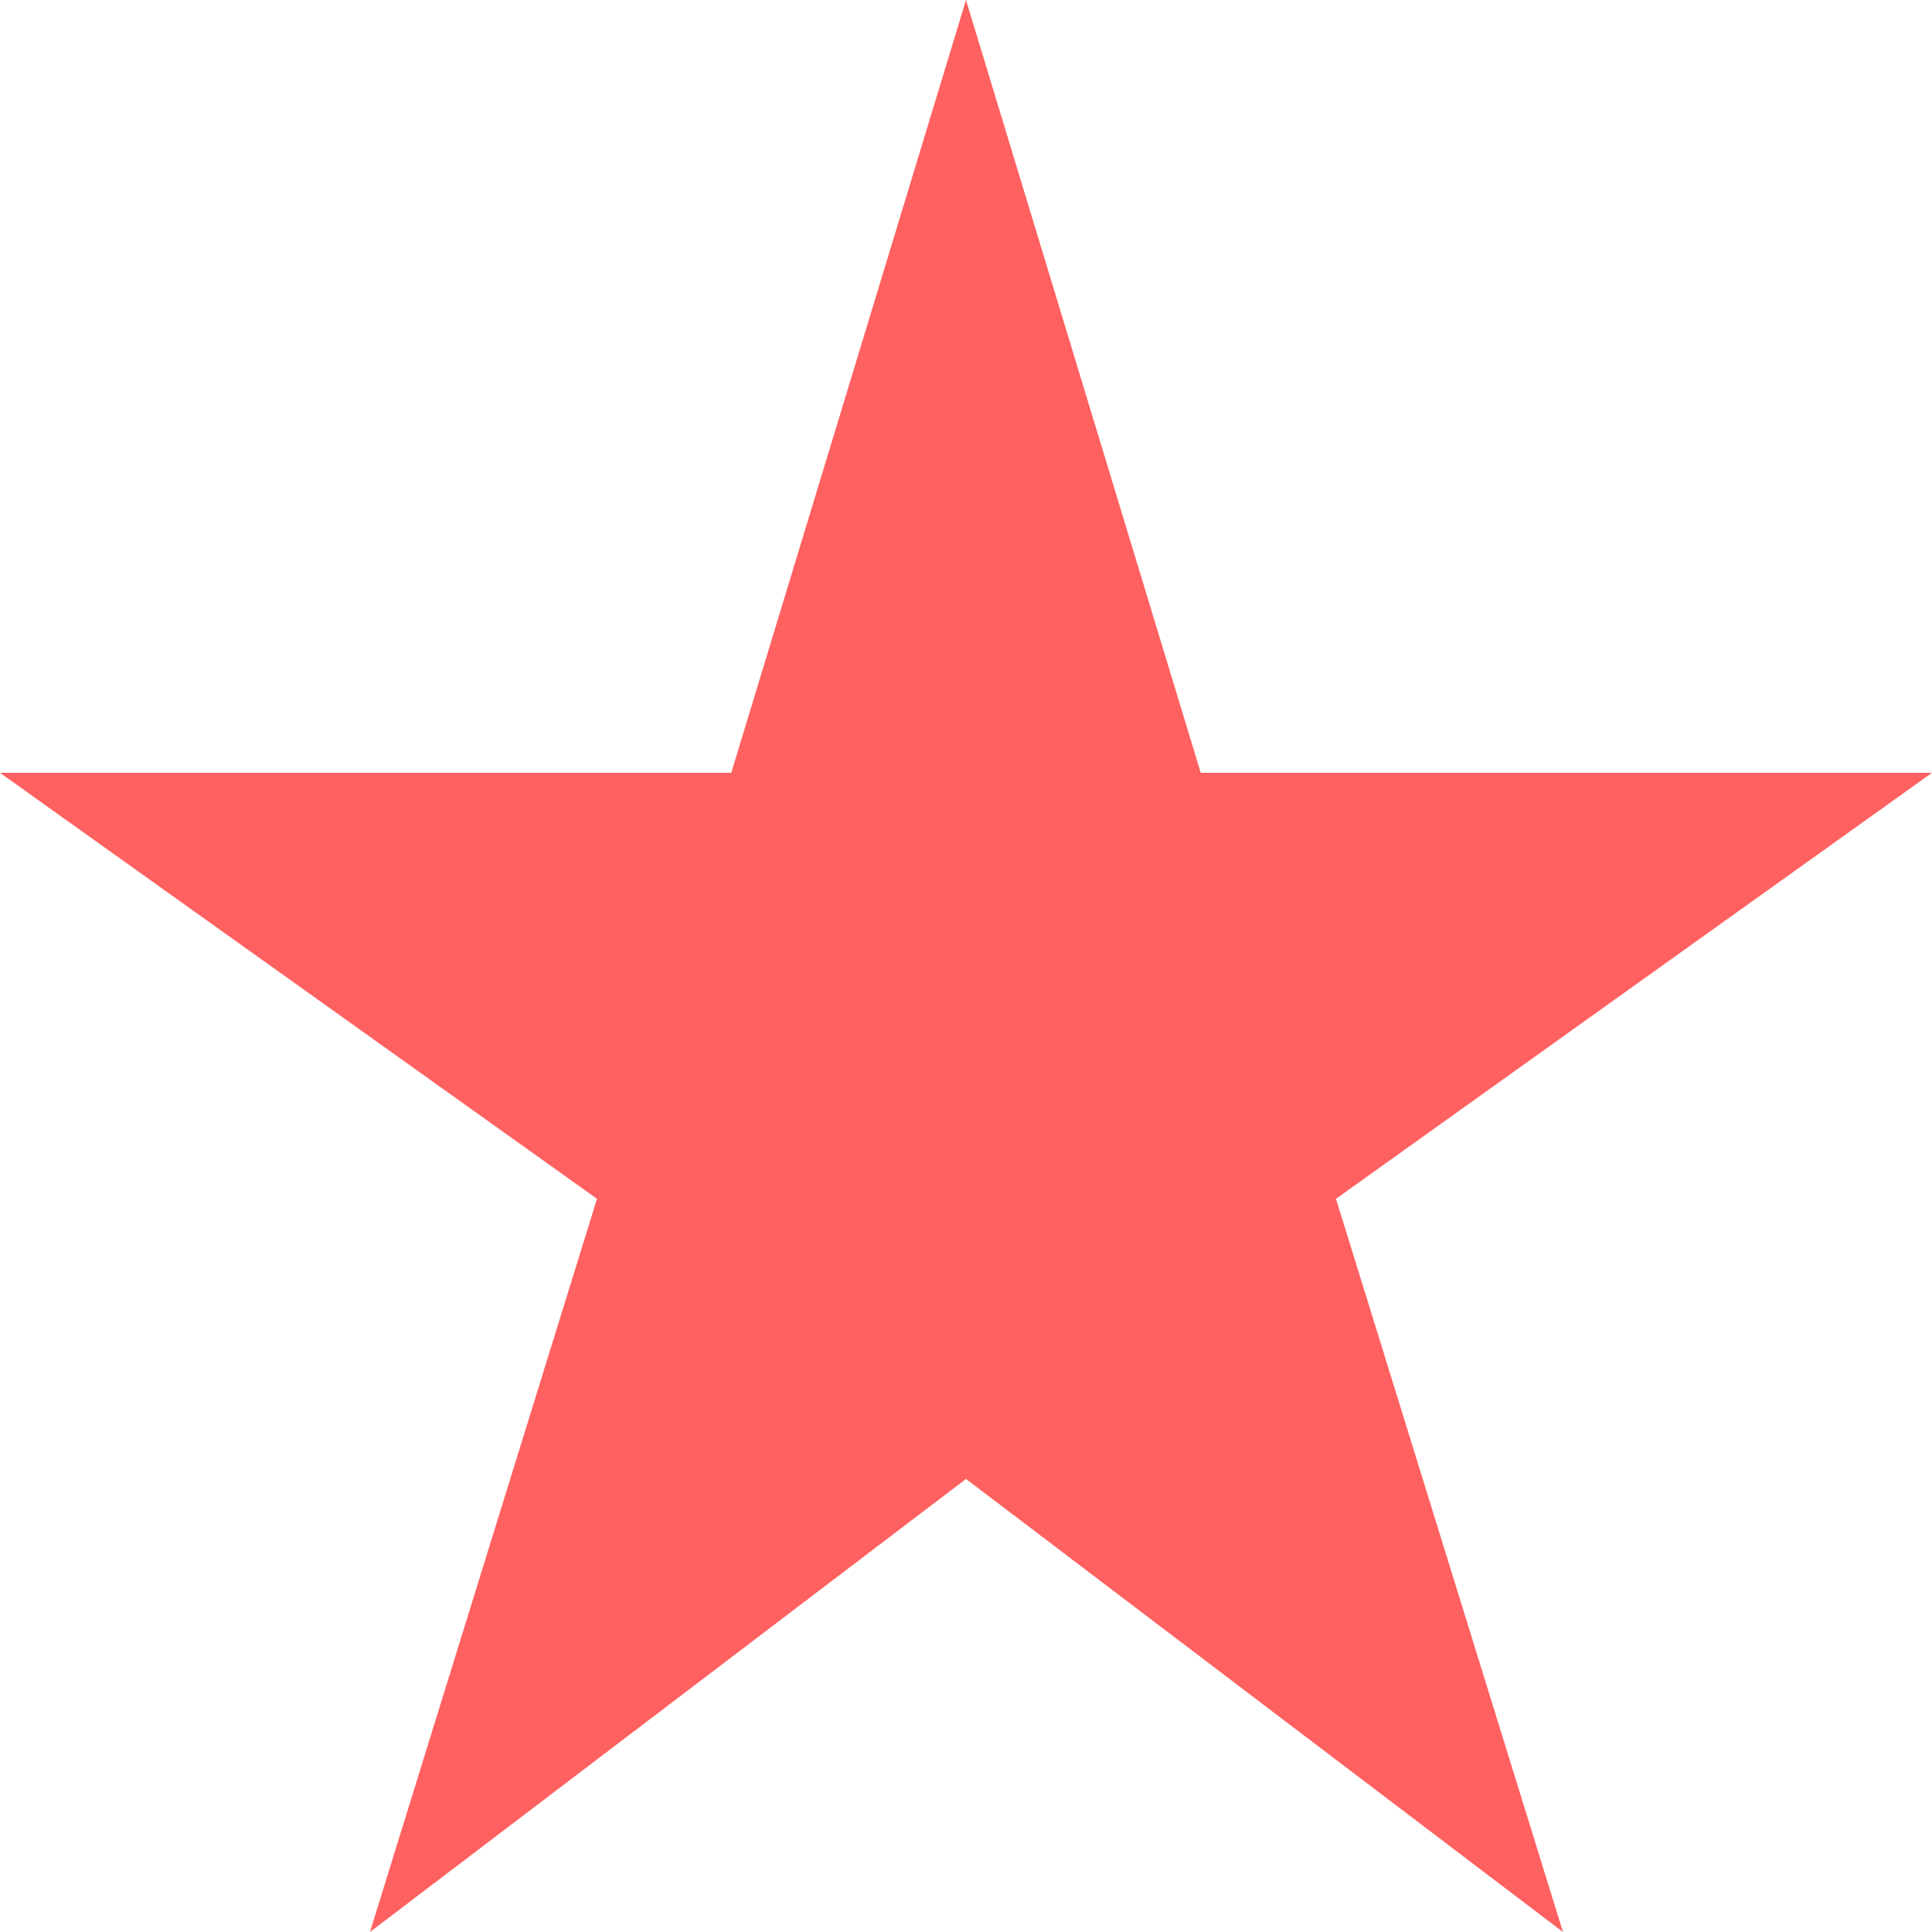
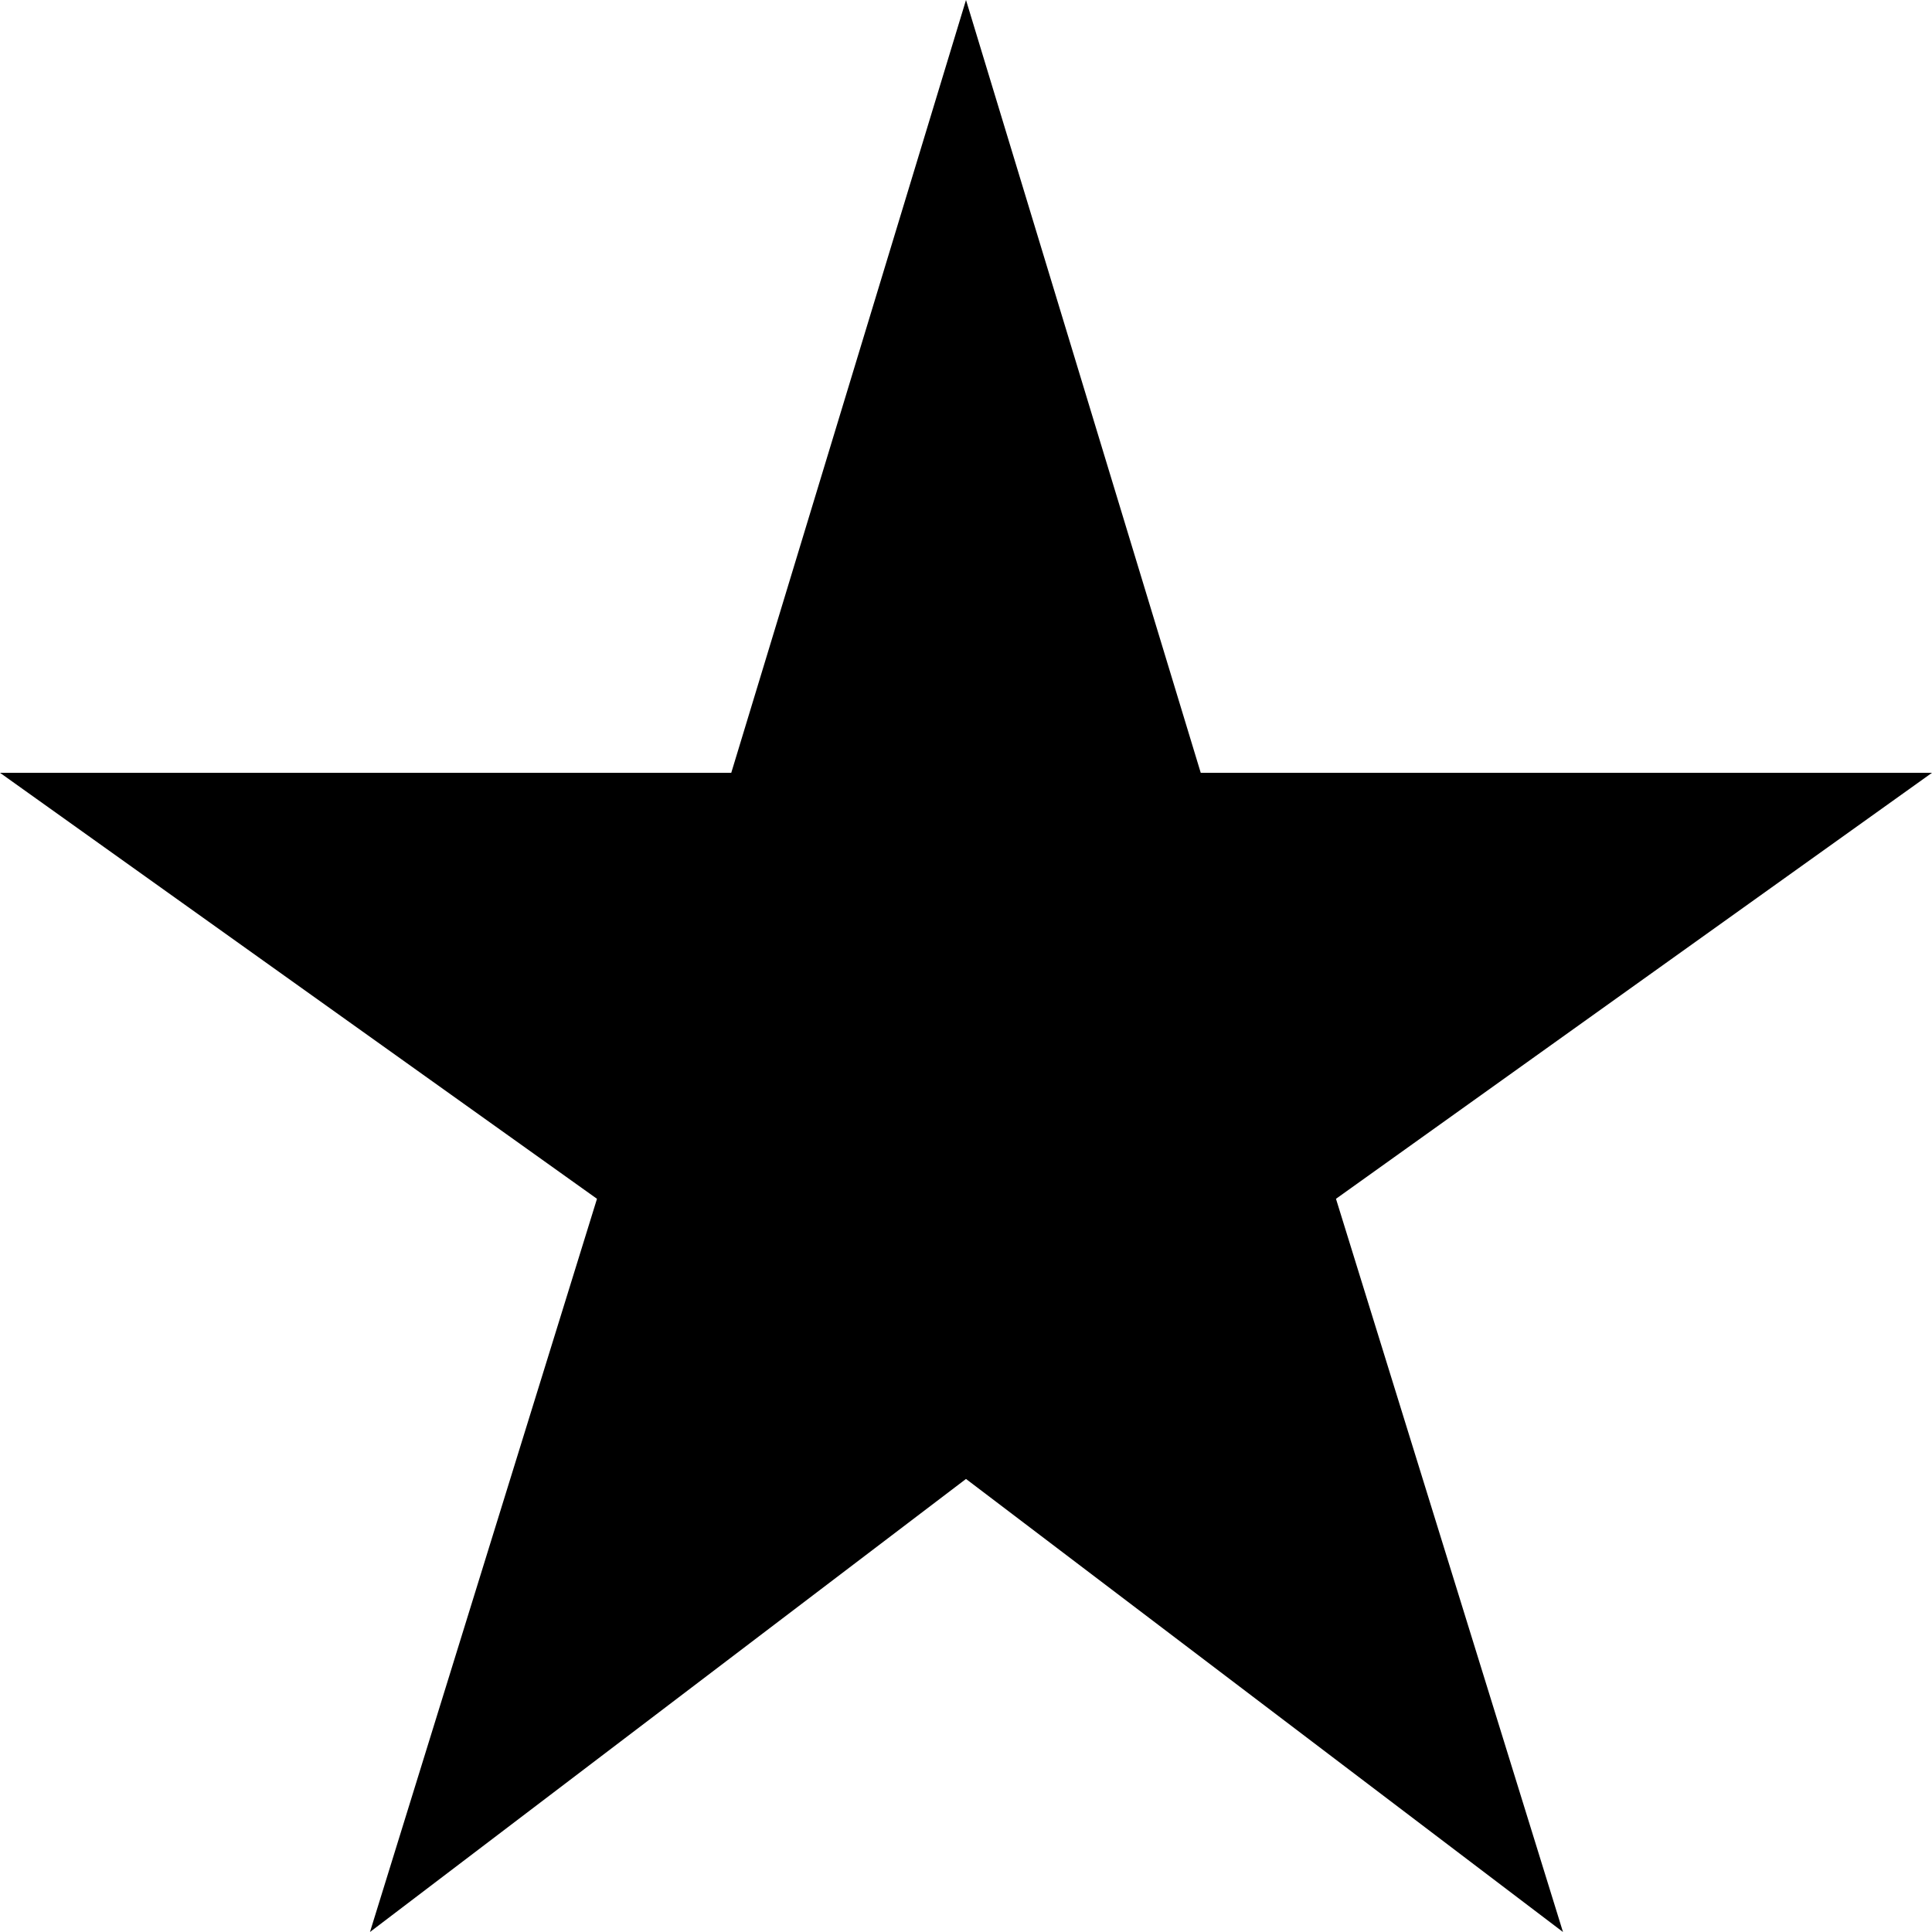
- <svg xmlns="http://www.w3.org/2000/svg" width="30" height="30" viewBox="0 0 30 30" fill="none">
-   <path d="M18.645 12L15 0L11.355 12H0L9.27 18.615L5.745 30L15 22.965L24.27 30L20.745 18.615L30 12H18.645Z" fill="#FF6060" />
+ <svg xmlns="http://www.w3.org/2000/svg" width="30" height="30" viewBox="0 0 30 30" fill="current">
+   <path d="M18.645 12L15 0L11.355 12H0L9.27 18.615L5.745 30L15 22.965L24.27 30L20.745 18.615L30 12H18.645Z" fill="current" />
</svg>
